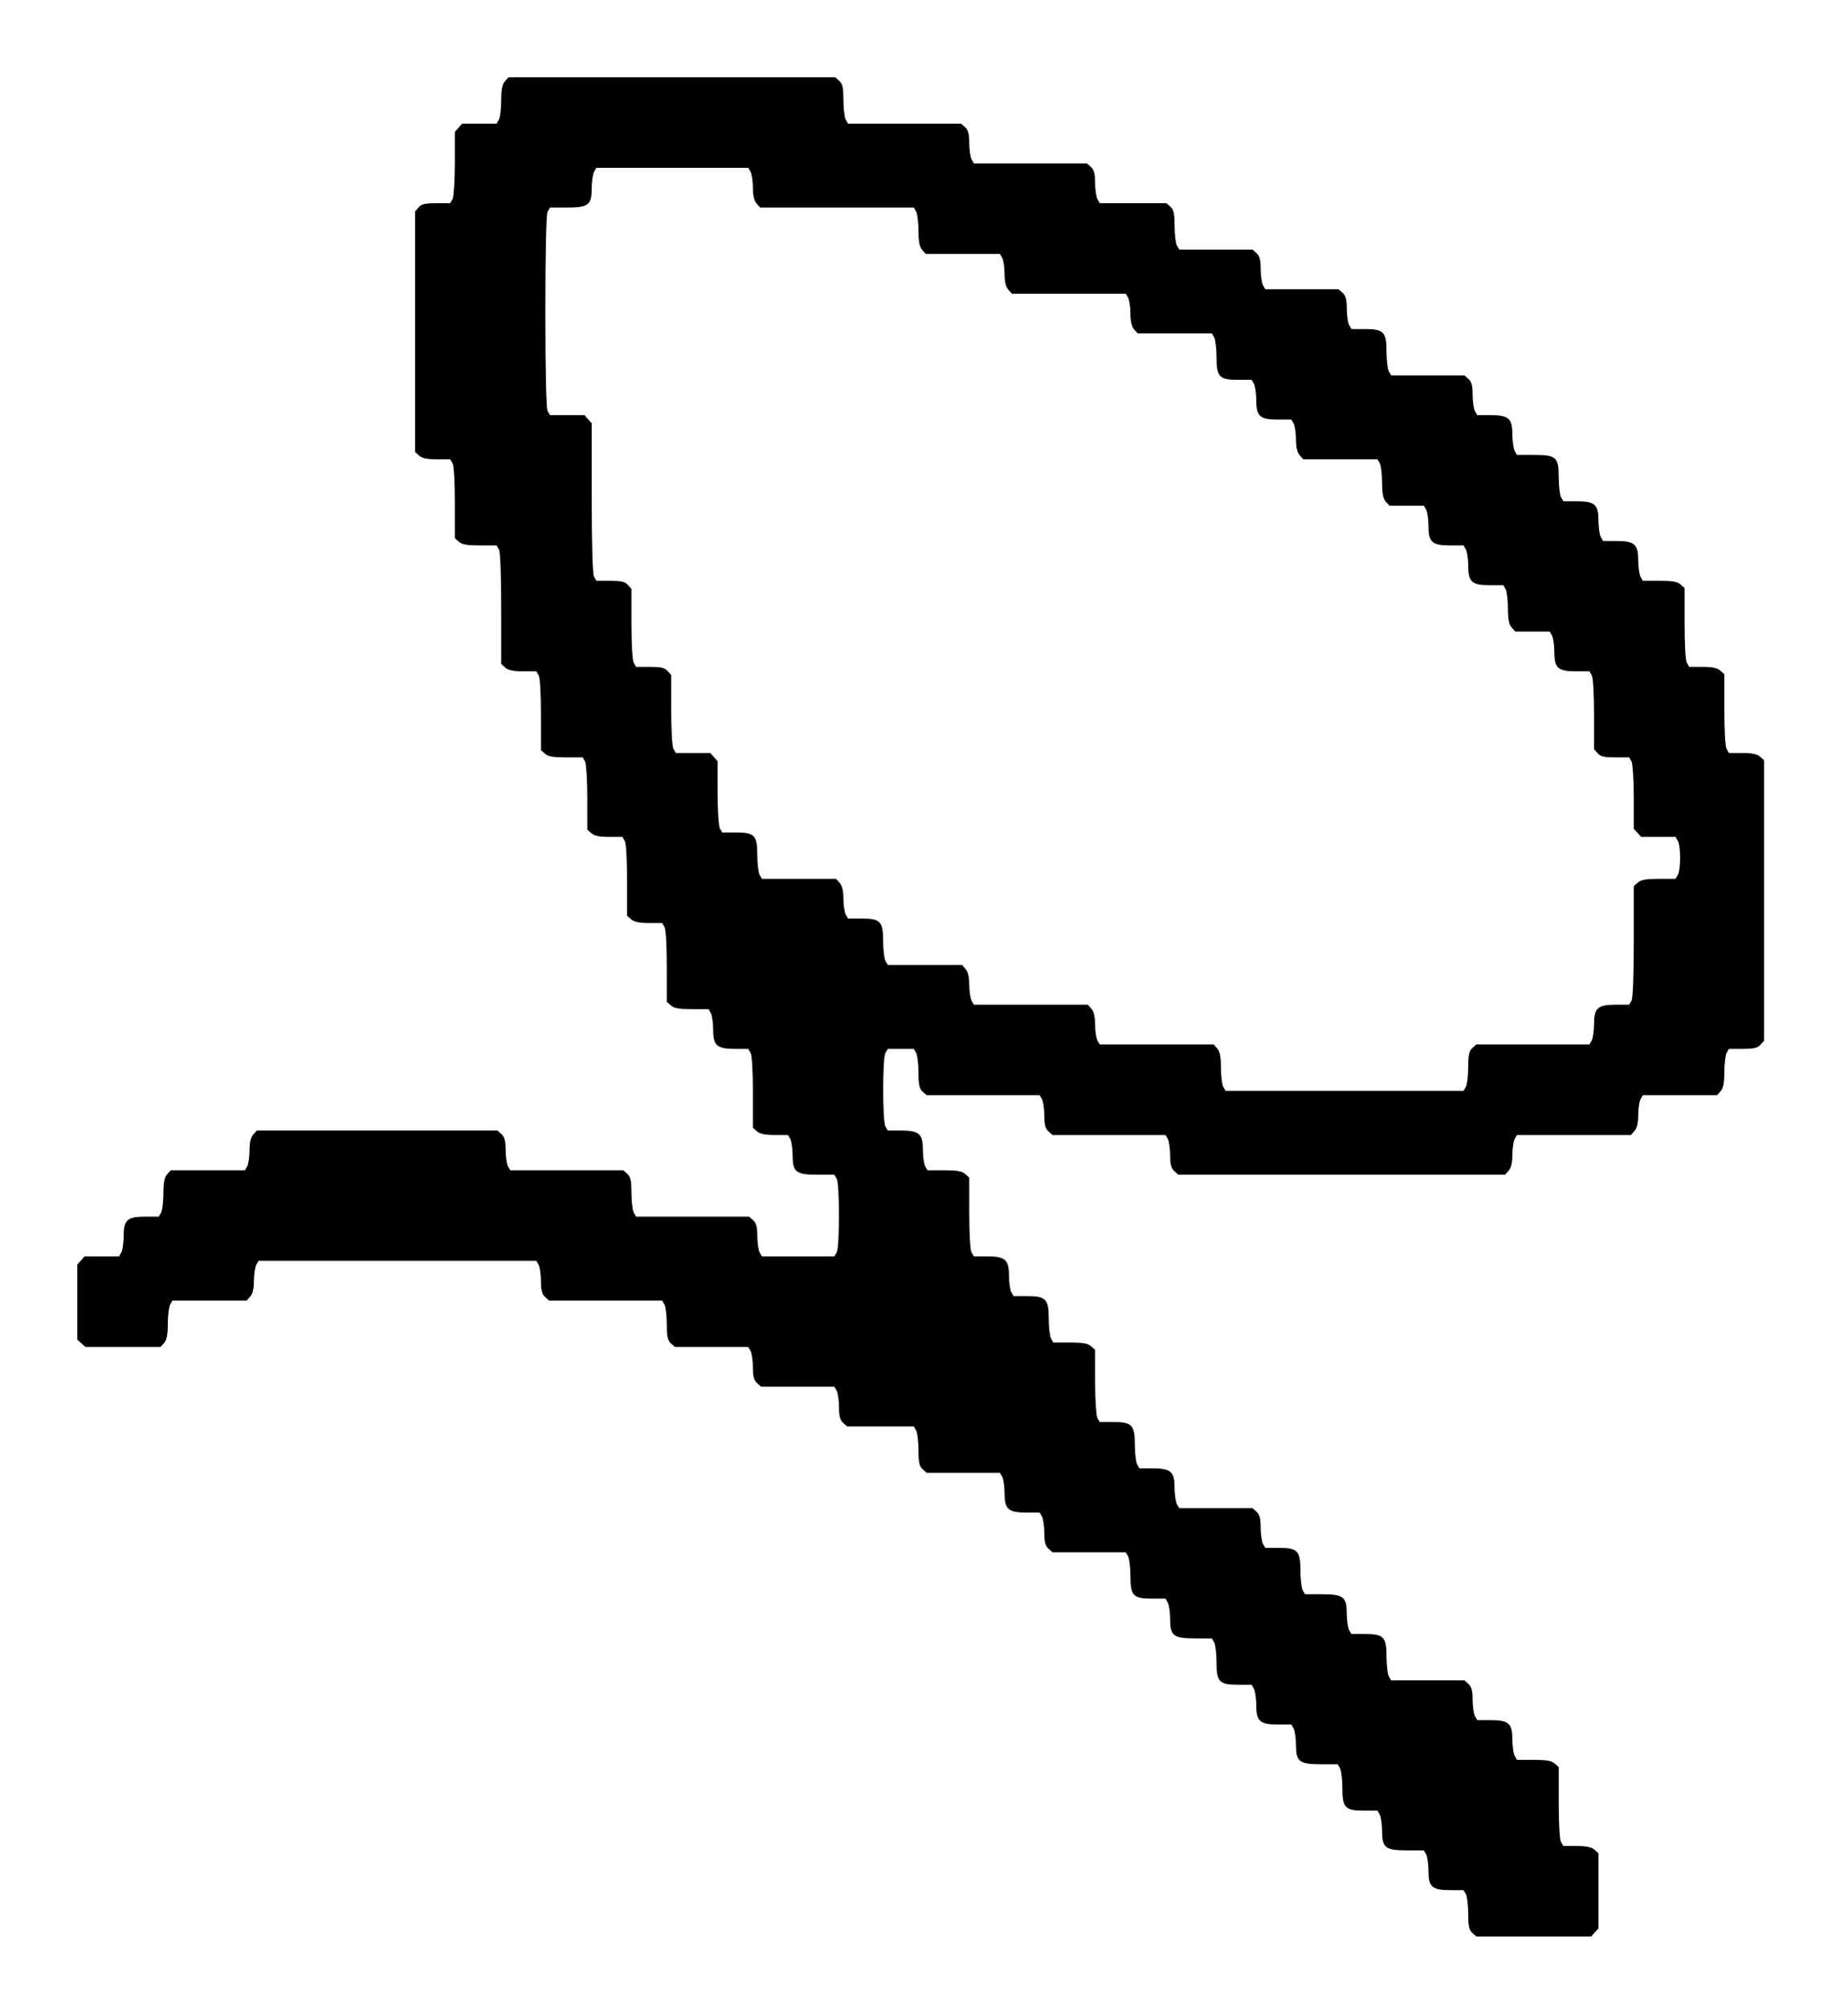
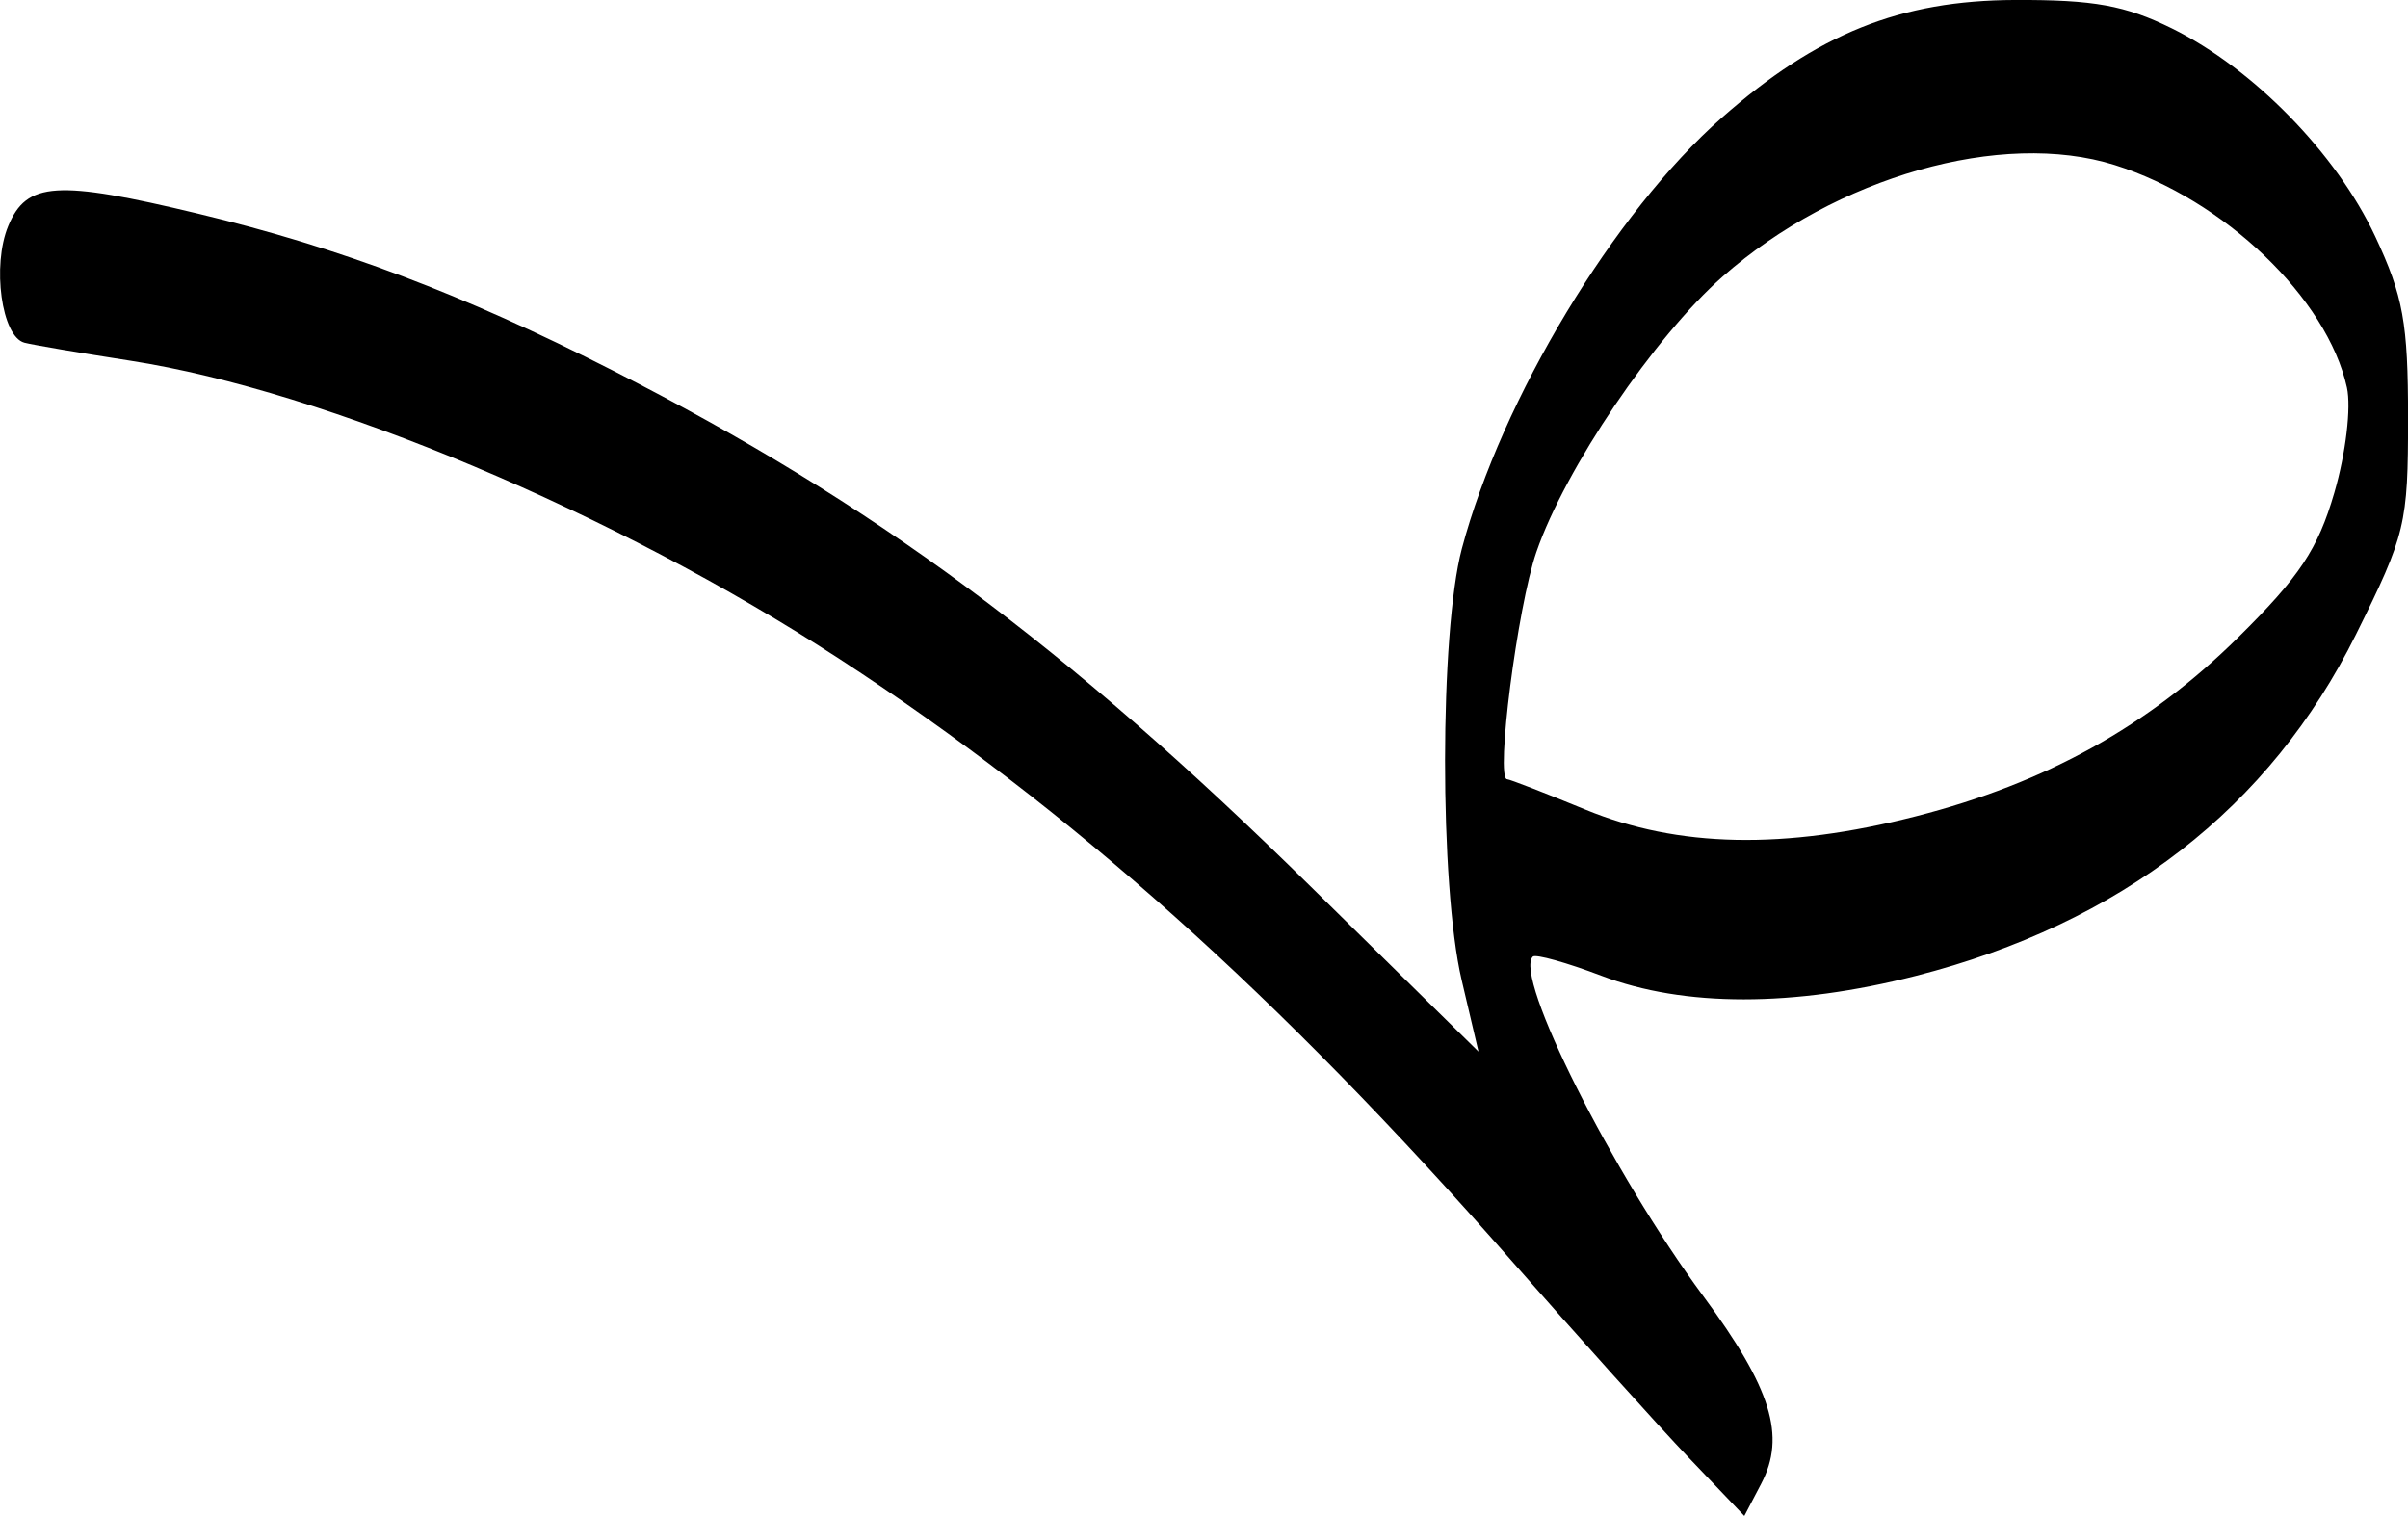
- <svg xmlns="http://www.w3.org/2000/svg" version="1.0" width="837pt" height="909pt" viewBox="0 0 837 909" preserveAspectRatio="xMidYMid meet">
-   <g transform="translate(0,909) scale(0.1,-0.1)" fill="#000000" stroke="none">
-     <path d="M2287 8722 c-12 -13 -17 -37 -17 -86 0 -37 -5 -76 -10 -87 l-11 -19 -78 0 -78 0 -16 -18 -17 -19 0 -142 c0 -79 -5 -151 -10 -162 l-11 -19 -63 0 c-48 0 -67 -4 -79 -18 l-17 -19 0 -545 0 -545 18 -16 c13 -12 37 -17 80 -17 l61 0 11 -19 c6 -11 10 -88 10 -179 l0 -159 18 -16 c14 -13 38 -17 95 -17 l76 0 11 -19 c6 -12 10 -116 10 -269 l0 -249 18 -16 c13 -12 37 -17 80 -17 l61 0 11 -19 c6 -11 10 -88 10 -179 l0 -159 18 -16 c14 -13 38 -17 95 -17 l76 0 11 -19 c5 -11 10 -84 10 -164 l0 -144 18 -16 c13 -12 37 -17 80 -17 l61 0 11 -19 c6 -11 10 -88 10 -179 l0 -159 18 -16 c13 -12 37 -17 80 -17 l61 0 11 -19 c6 -11 10 -88 10 -179 l0 -159 18 -16 c14 -13 38 -17 95 -17 l76 0 11 -19 c5 -11 10 -44 10 -74 0 -72 17 -87 98 -87 l61 0 11 -19 c6 -11 10 -88 10 -179 l0 -159 18 -16 c13 -12 37 -17 80 -17 l61 0 11 -19 c5 -11 10 -44 10 -74 0 -75 15 -87 113 -87 l76 0 11 -19 c13 -26 13 -306 0 -332 l-11 -19 -164 0 -164 0 -11 19 c-5 11 -10 44 -10 74 0 40 -5 58 -18 70 l-19 17 -256 0 -256 0 -11 19 c-5 11 -10 51 -10 89 0 54 -4 72 -18 85 l-19 17 -256 0 -256 0 -11 19 c-5 11 -10 44 -10 74 0 40 -5 58 -18 70 l-19 17 -545 0 -545 0 -16 -18 c-11 -12 -17 -36 -17 -71 0 -29 -5 -61 -10 -72 l-11 -19 -168 0 -168 0 -16 -18 c-12 -13 -17 -37 -17 -86 0 -37 -5 -76 -10 -87 l-11 -19 -63 0 c-80 0 -96 -15 -96 -89 0 -29 -5 -61 -10 -72 l-11 -19 -78 0 -78 0 -16 -18 -17 -19 0 -170 0 -170 18 -16 19 -17 170 0 170 0 16 18 c12 13 17 37 17 86 0 37 5 76 10 87 l11 19 168 0 168 0 16 18 c11 12 17 36 17 71 0 29 5 61 10 72 l11 19 629 0 629 0 11 -19 c5 -11 10 -44 10 -74 0 -40 5 -58 18 -70 l19 -17 256 0 256 0 11 -19 c5 -11 10 -51 10 -89 0 -54 4 -72 18 -85 l19 -17 166 0 166 0 11 -19 c5 -11 10 -44 10 -74 0 -40 5 -58 18 -70 l19 -17 166 0 166 0 11 -19 c5 -11 10 -44 10 -74 0 -40 5 -58 18 -70 l19 -17 151 0 151 0 11 -19 c5 -11 10 -51 10 -89 0 -54 4 -72 18 -85 l19 -17 166 0 166 0 11 -19 c5 -11 10 -44 10 -74 0 -72 17 -87 98 -87 l61 0 11 -19 c5 -11 10 -44 10 -74 0 -40 5 -58 18 -70 l19 -17 166 0 166 0 11 -19 c5 -11 10 -51 10 -89 0 -89 13 -102 98 -102 l61 0 11 -19 c5 -11 10 -44 10 -74 0 -75 15 -87 113 -87 l76 0 11 -19 c5 -11 10 -51 10 -89 0 -89 13 -102 98 -102 l61 0 11 -19 c5 -11 10 -44 10 -74 0 -72 17 -87 98 -87 l61 0 11 -19 c5 -11 10 -44 10 -74 0 -75 15 -87 113 -87 l76 0 11 -19 c5 -11 10 -51 10 -89 0 -89 13 -102 98 -102 l61 0 11 -19 c5 -11 10 -44 10 -74 0 -75 15 -87 113 -87 l76 0 11 -19 c5 -11 10 -44 10 -74 0 -72 17 -87 98 -87 l61 0 11 -19 c5 -11 10 -51 10 -89 0 -54 4 -72 18 -85 l19 -17 260 0 260 0 16 18 17 19 0 170 0 170 -18 16 c-13 12 -37 17 -80 17 l-61 0 -11 19 c-6 11 -10 88 -10 179 l0 159 -18 16 c-14 13 -38 17 -95 17 l-76 0 -11 19 c-5 11 -10 44 -10 74 0 72 -17 87 -98 87 l-61 0 -11 19 c-5 11 -10 44 -10 74 0 40 -5 58 -18 70 l-19 17 -166 0 -166 0 -11 19 c-5 11 -10 51 -10 89 0 89 -13 102 -98 102 l-61 0 -11 19 c-5 11 -10 44 -10 74 0 75 -15 87 -113 87 l-76 0 -11 19 c-5 11 -10 51 -10 89 0 89 -13 102 -98 102 l-61 0 -11 19 c-5 11 -10 44 -10 74 0 40 -5 58 -18 70 l-19 17 -166 0 -166 0 -11 19 c-5 11 -10 44 -10 74 0 72 -17 87 -98 87 l-61 0 -11 19 c-5 11 -10 51 -10 89 0 89 -13 102 -98 102 l-61 0 -11 19 c-5 11 -10 84 -10 164 l0 144 -18 16 c-14 13 -38 17 -95 17 l-76 0 -11 19 c-5 11 -10 51 -10 89 0 89 -13 102 -98 102 l-61 0 -11 19 c-5 11 -10 44 -10 74 0 72 -17 87 -98 87 l-61 0 -11 19 c-6 11 -10 88 -10 179 l0 159 -18 16 c-14 13 -38 17 -95 17 l-76 0 -11 19 c-5 11 -10 44 -10 74 0 72 -17 87 -98 87 l-61 0 -11 19 c-13 26 -13 306 0 332 l11 19 59 0 59 0 11 -19 c5 -11 10 -51 10 -89 0 -54 4 -72 18 -85 l19 -17 256 0 256 0 11 -19 c5 -11 10 -44 10 -74 0 -40 5 -58 18 -70 l19 -17 256 0 256 0 11 -19 c5 -11 10 -44 10 -74 0 -40 5 -58 18 -70 l19 -17 740 0 740 0 16 18 c11 12 17 36 17 71 0 29 5 61 10 72 l11 19 258 0 258 0 16 18 c11 12 17 36 17 71 0 29 5 61 10 72 l11 19 168 0 168 0 16 18 c12 13 17 37 17 86 0 37 5 76 10 87 l11 19 63 0 c48 0 67 4 79 18 l17 19 0 635 0 635 -18 16 c-13 12 -37 17 -80 17 l-61 0 -11 19 c-6 11 -10 88 -10 179 l0 159 -18 16 c-13 12 -37 17 -80 17 l-61 0 -11 19 c-6 11 -10 88 -10 179 l0 159 -18 16 c-14 13 -38 17 -95 17 l-76 0 -11 19 c-5 11 -10 44 -10 74 0 72 -17 87 -98 87 l-61 0 -11 19 c-5 11 -10 44 -10 74 0 72 -17 87 -98 87 l-61 0 -11 19 c-5 11 -10 51 -10 89 0 92 -11 102 -113 102 l-76 0 -11 19 c-5 11 -10 44 -10 74 0 72 -17 87 -98 87 l-61 0 -11 19 c-5 11 -10 44 -10 74 0 40 -5 58 -18 70 l-19 17 -166 0 -166 0 -11 19 c-5 11 -10 51 -10 89 0 89 -13 102 -98 102 l-61 0 -11 19 c-5 11 -10 44 -10 74 0 40 -5 58 -18 70 l-19 17 -166 0 -166 0 -11 19 c-5 11 -10 44 -10 74 0 40 -5 58 -18 70 l-19 17 -166 0 -166 0 -11 19 c-5 11 -10 51 -10 89 0 54 -4 72 -18 85 l-19 17 -151 0 -151 0 -11 19 c-5 11 -10 44 -10 74 0 40 -5 58 -18 70 l-19 17 -256 0 -256 0 -11 19 c-5 11 -10 44 -10 74 0 40 -5 58 -18 70 l-19 17 -256 0 -256 0 -11 19 c-5 11 -10 51 -10 89 0 54 -4 72 -18 85 l-19 17 -740 0 -740 0 -16 -18z m1113 -411 c5 -11 10 -43 10 -72 0 -35 6 -59 17 -71 l16 -18 348 0 348 0 11 -19 c5 -11 10 -50 10 -87 0 -49 5 -73 17 -86 l16 -18 168 0 168 0 11 -19 c5 -11 10 -43 10 -72 0 -35 6 -59 17 -71 l16 -18 258 0 258 0 11 -19 c5 -11 10 -43 10 -72 0 -35 6 -59 17 -71 l16 -18 168 0 168 0 11 -19 c5 -11 10 -50 10 -87 0 -91 12 -104 96 -104 l63 0 11 -19 c5 -11 10 -43 10 -72 0 -74 16 -89 96 -89 l63 0 11 -19 c5 -11 10 -43 10 -72 0 -35 6 -59 17 -71 l16 -18 168 0 168 0 11 -19 c5 -11 10 -50 10 -87 0 -49 5 -73 17 -86 l16 -18 78 0 78 0 11 -19 c5 -11 10 -43 10 -72 0 -74 16 -89 96 -89 l63 0 11 -19 c5 -11 10 -43 10 -72 0 -74 16 -89 96 -89 l63 0 11 -19 c5 -11 10 -50 10 -87 0 -49 5 -73 17 -86 l16 -18 78 0 78 0 11 -19 c5 -11 10 -43 10 -72 0 -74 16 -89 96 -89 l63 0 11 -19 c6 -11 10 -88 10 -177 l0 -157 17 -19 c12 -14 31 -18 79 -18 l63 0 11 -19 c5 -11 10 -83 10 -162 l0 -142 17 -19 16 -18 78 0 78 0 11 -19 c13 -25 13 -127 0 -152 l-11 -19 -76 0 c-57 0 -81 -4 -95 -17 l-18 -16 0 -249 c0 -153 -4 -257 -10 -269 l-11 -19 -61 0 c-81 0 -98 -15 -98 -87 0 -30 -5 -63 -10 -74 l-11 -19 -256 0 -256 0 -19 -17 c-14 -13 -18 -31 -18 -85 0 -38 -5 -78 -10 -89 l-11 -19 -539 0 -539 0 -11 19 c-5 11 -10 50 -10 87 0 49 -5 73 -17 86 l-16 18 -258 0 -258 0 -11 19 c-5 11 -10 43 -10 72 0 35 -6 59 -17 71 l-16 18 -258 0 -258 0 -11 19 c-5 11 -10 43 -10 72 0 35 -6 59 -17 71 l-16 18 -168 0 -168 0 -11 19 c-5 11 -10 50 -10 87 0 91 -12 104 -96 104 l-63 0 -11 19 c-5 11 -10 43 -10 72 0 35 -6 59 -17 71 l-16 18 -168 0 -168 0 -11 19 c-5 11 -10 50 -10 87 0 91 -12 104 -96 104 l-63 0 -11 19 c-5 11 -10 83 -10 162 l0 142 -17 19 -16 18 -78 0 -78 0 -11 19 c-6 11 -10 88 -10 177 l0 157 -17 19 c-12 14 -31 18 -79 18 l-63 0 -11 19 c-6 11 -10 88 -10 177 l0 157 -17 19 c-12 14 -31 18 -79 18 l-63 0 -11 19 c-6 13 -10 144 -10 357 l0 337 -17 19 -16 18 -78 0 -78 0 -11 19 c-6 13 -10 173 -10 451 0 278 4 438 10 451 l11 19 76 0 c98 0 113 12 113 87 0 30 5 63 10 74 l11 19 344 0 344 0 11 -19z" />
+ <svg xmlns="http://www.w3.org/2000/svg" width="51.895mm" height="32.672mm" viewBox="0 0 51.895 32.672" version="1.1" id="svg1" xml:space="preserve">
+   <defs id="defs1" />
+   <g id="layer1" transform="translate(-116.9088,-158.3604)">
+     <path style="fill:#000000" d="m 153.301,189.774 c -0.66,-0.692 -2.401,-2.628 -3.869,-4.301 -4.962,-5.654 -9.443,-9.664 -14.424,-12.906 -4.852,-3.159 -11.08,-5.779 -15.287,-6.432 -1.089,-0.169 -2.118,-0.344 -2.286,-0.389 -0.491,-0.131 -0.703,-1.66 -0.348,-2.516 0.395,-0.953 1.049,-0.996 4.094,-0.264 3.065,0.736 5.698,1.732 8.933,3.379 5.611,2.856 9.759,5.924 15.049,11.129 l 3.609,3.551 -0.364,-1.547 c -0.478,-2.033 -0.475,-7.486 0.005,-9.291 0.861,-3.233 3.281,-7.246 5.602,-9.289 2.058,-1.812 3.847,-2.53 6.324,-2.538 1.695,-0.006 2.367,0.116 3.373,0.611 1.755,0.864 3.547,2.696 4.384,4.482 0.606,1.293 0.709,1.863 0.709,3.915 0,2.292 -0.051,2.504 -1.122,4.666 -1.85,3.734 -5.066,6.229 -9.487,7.359 -2.635,0.674 -4.995,0.674 -6.769,-2.2e-4 -0.757,-0.288 -1.425,-0.474 -1.484,-0.415 -0.419,0.419 1.71,4.66 3.676,7.32 1.464,1.981 1.783,3.013 1.247,4.037 l -0.365,0.697 z m 4.895,-13.82 c 2.803,-0.717 5.015,-1.945 6.95,-3.858 1.324,-1.309 1.716,-1.9 2.071,-3.119 0.247,-0.851 0.365,-1.834 0.271,-2.263 -0.422,-1.923 -2.649,-4.057 -5.005,-4.797 -2.435,-0.764 -6.003,0.251 -8.448,2.403 -1.472,1.296 -3.397,4.142 -4.016,5.939 -0.408,1.184 -0.885,4.893 -0.63,4.896 0.056,6.8e-4 0.816,0.296 1.689,0.655 1.993,0.821 4.29,0.867 7.118,0.144 z" id="path1" />
  </g>
</svg>
